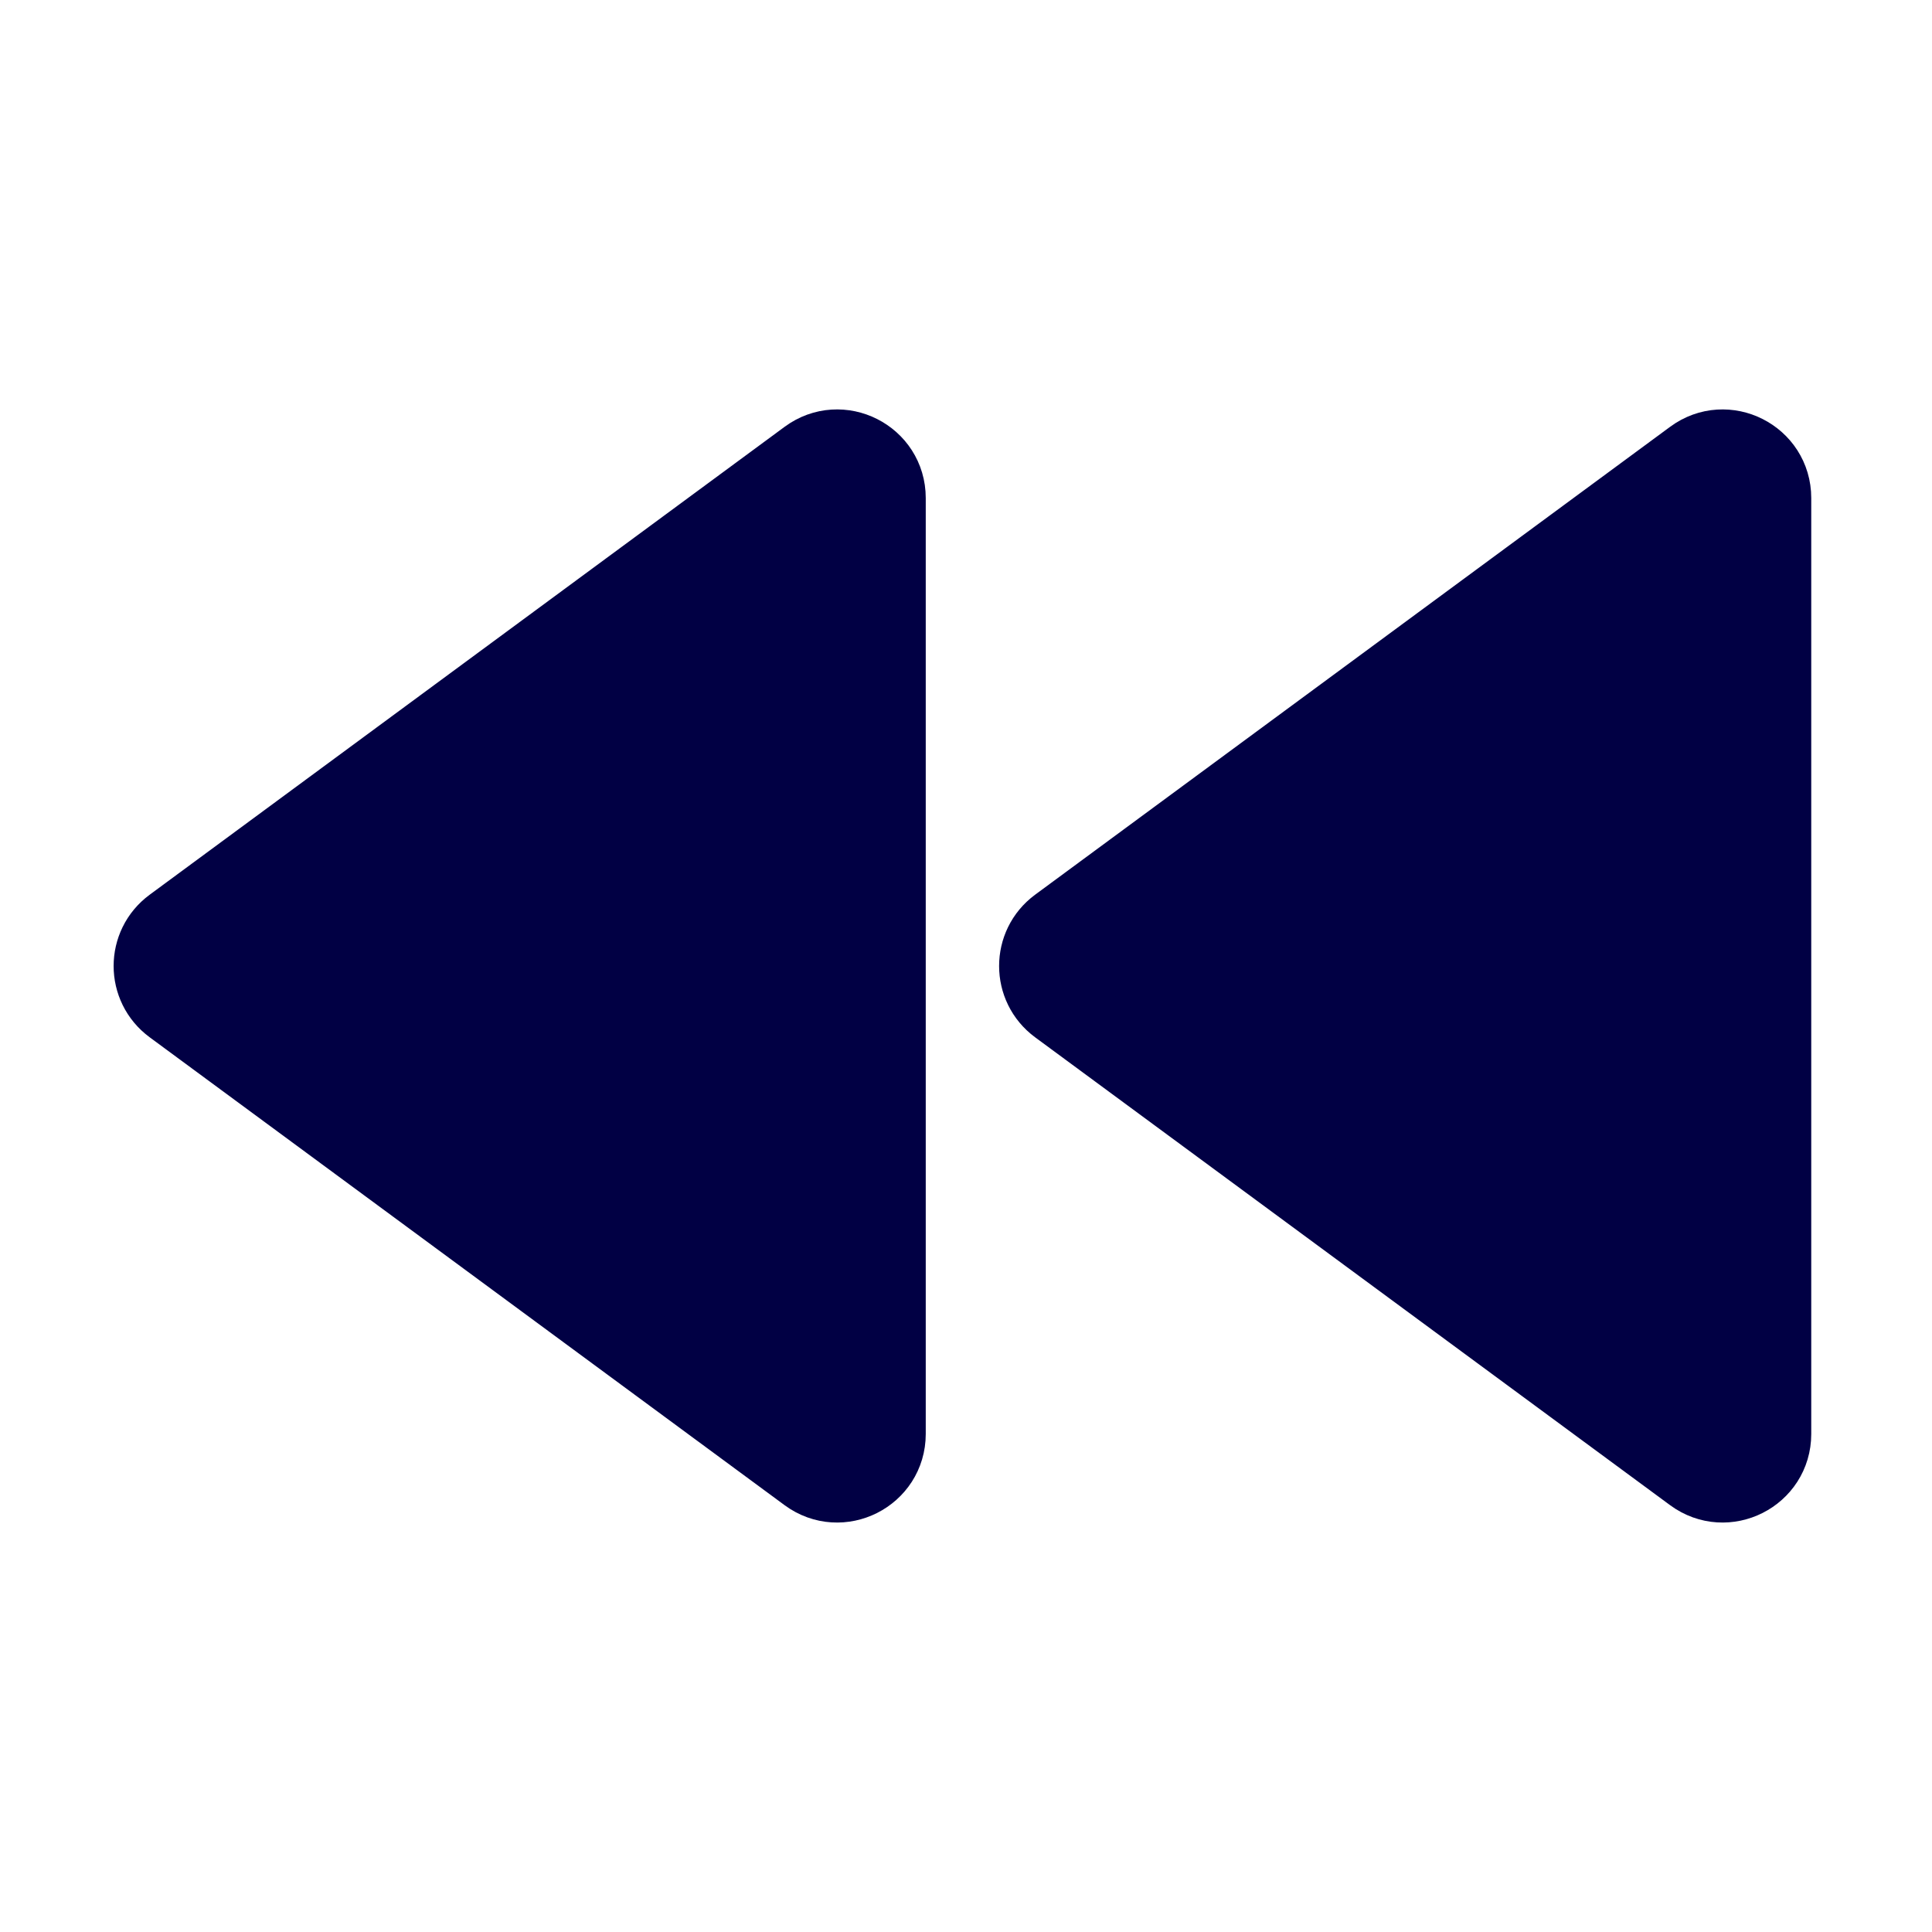
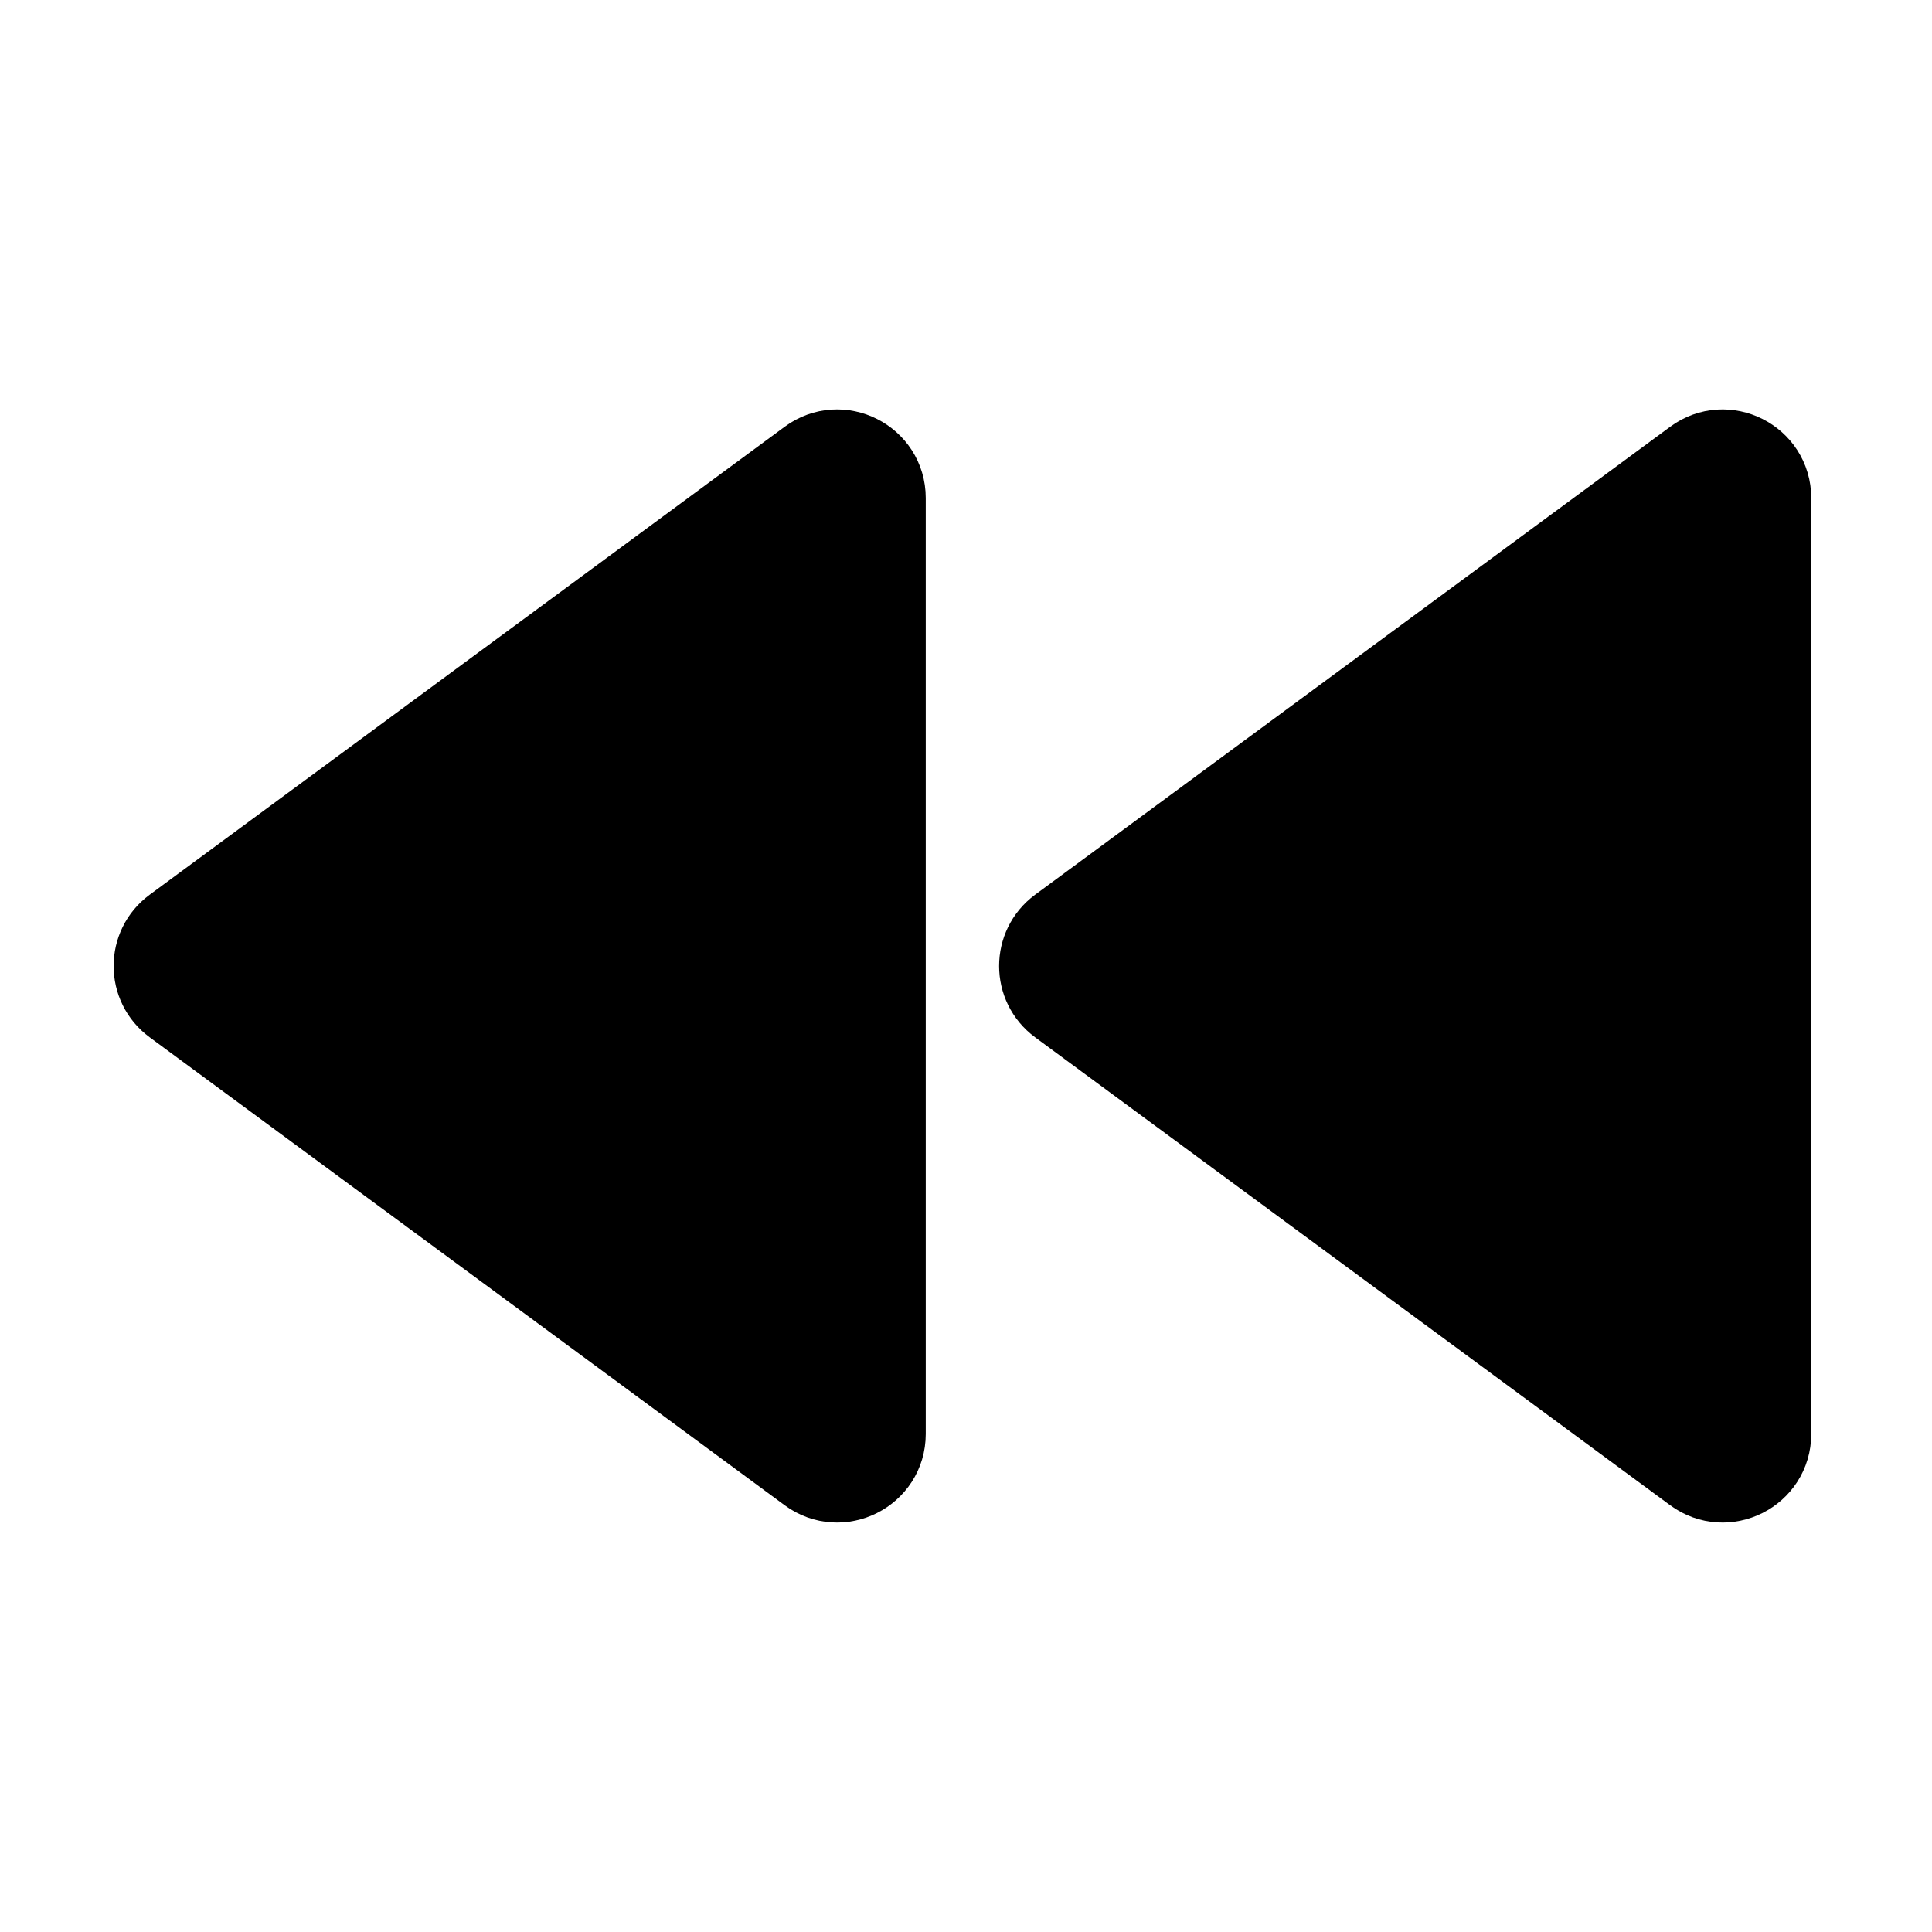
- <svg xmlns="http://www.w3.org/2000/svg" width="36px" height="36px" viewBox="0 0 24 24" fill="none" color="#010044">
-   <path d="M21.044 5.704C21.44 5.412 22 5.695 22 6.187V17.813C22 18.305 21.44 18.587 21.044 18.296L13.155 12.483C12.83 12.243 12.83 11.757 13.155 11.517L21.044 5.704Z" fill="#010044" stroke="#010044" stroke-width="1" stroke-linecap="round" stroke-linejoin="round" />
-   <path d="M10.044 5.704C10.44 5.412 11 5.695 11 6.187V17.813C11 18.305 10.44 18.587 10.044 18.296L2.156 12.483C1.83 12.243 1.83 11.757 2.156 11.517L10.044 5.704Z" fill="#010044" stroke="#010044" stroke-width="1" stroke-linecap="round" stroke-linejoin="round" />
+ <svg xmlns="http://www.w3.org/2000/svg" width="36px" height="36px" viewBox="0 0 24 24" fill="none">
+   <path d="M21.044 5.704C21.44 5.412 22 5.695 22 6.187V17.813C22 18.305 21.44 18.587 21.044 18.296L13.155 12.483C12.83 12.243 12.83 11.757 13.155 11.517L21.044 5.704Z" fill="currentColor" stroke="currentColor" stroke-width="1" stroke-linecap="round" stroke-linejoin="round" />
+   <path d="M10.044 5.704C10.44 5.412 11 5.695 11 6.187V17.813C11 18.305 10.44 18.587 10.044 18.296L2.156 12.483C1.83 12.243 1.83 11.757 2.156 11.517L10.044 5.704Z" fill="currentColor" stroke="currentColor" stroke-width="1" stroke-linecap="round" stroke-linejoin="round" />
</svg>
